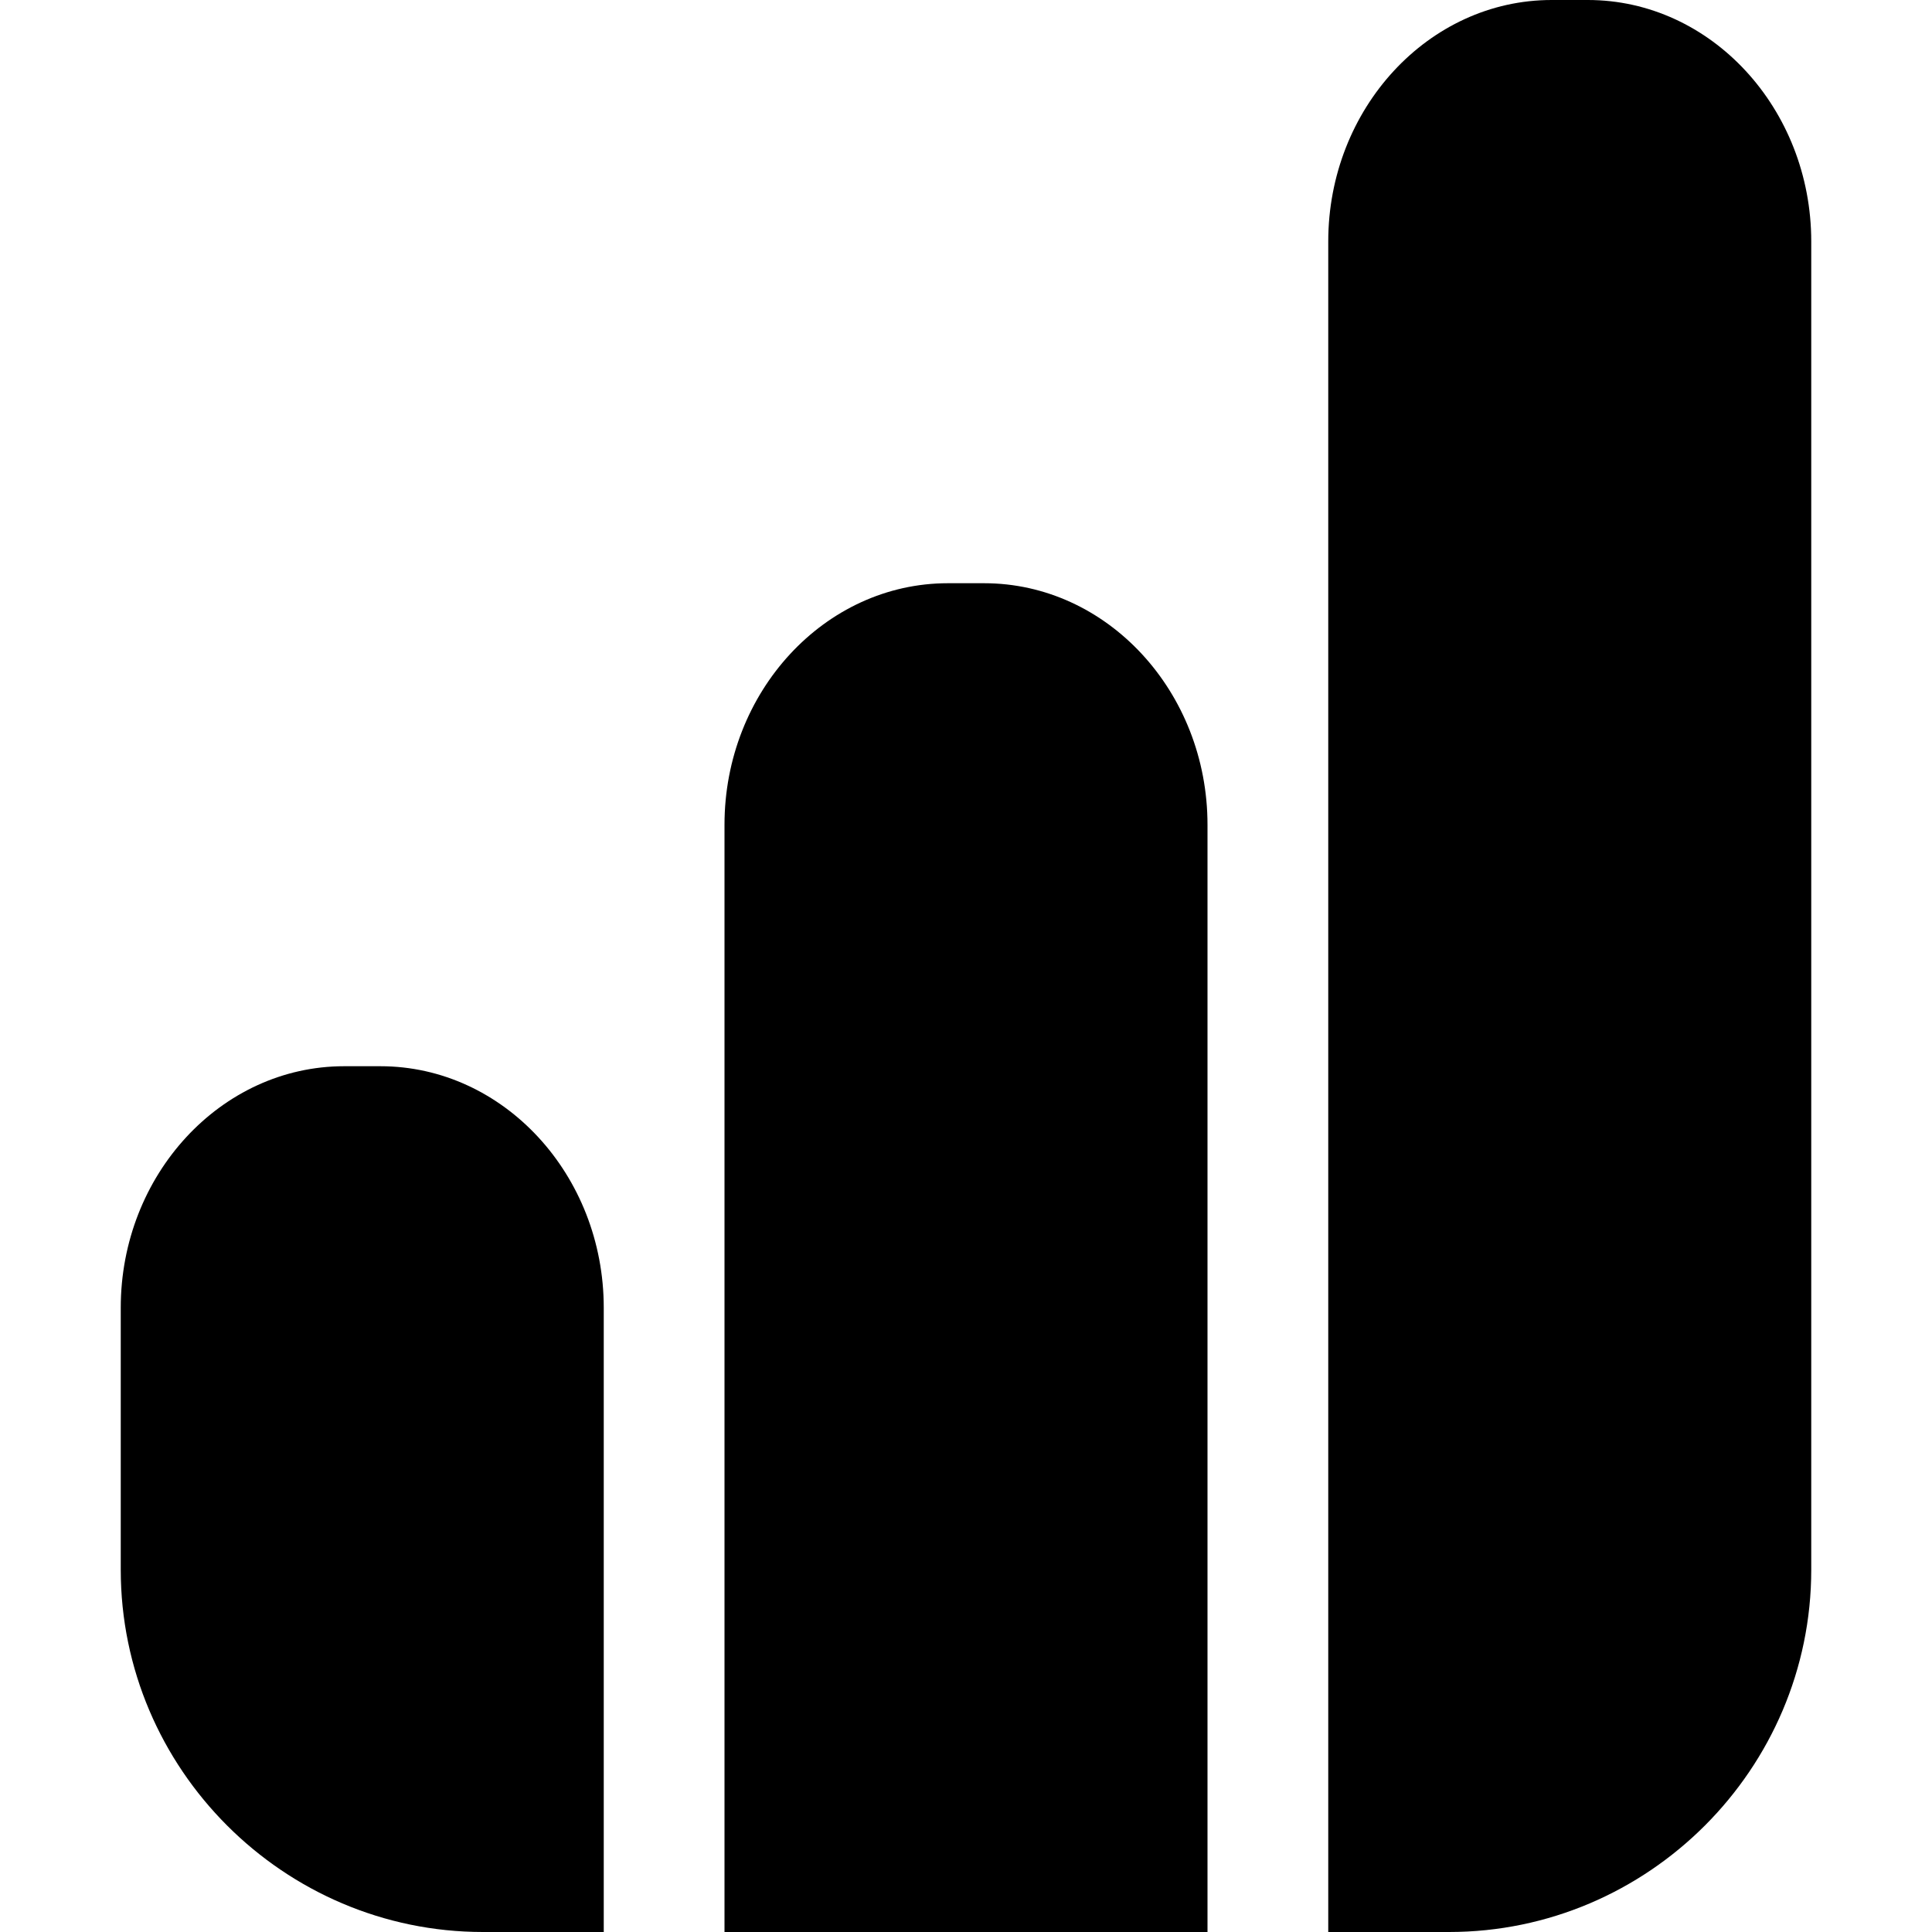
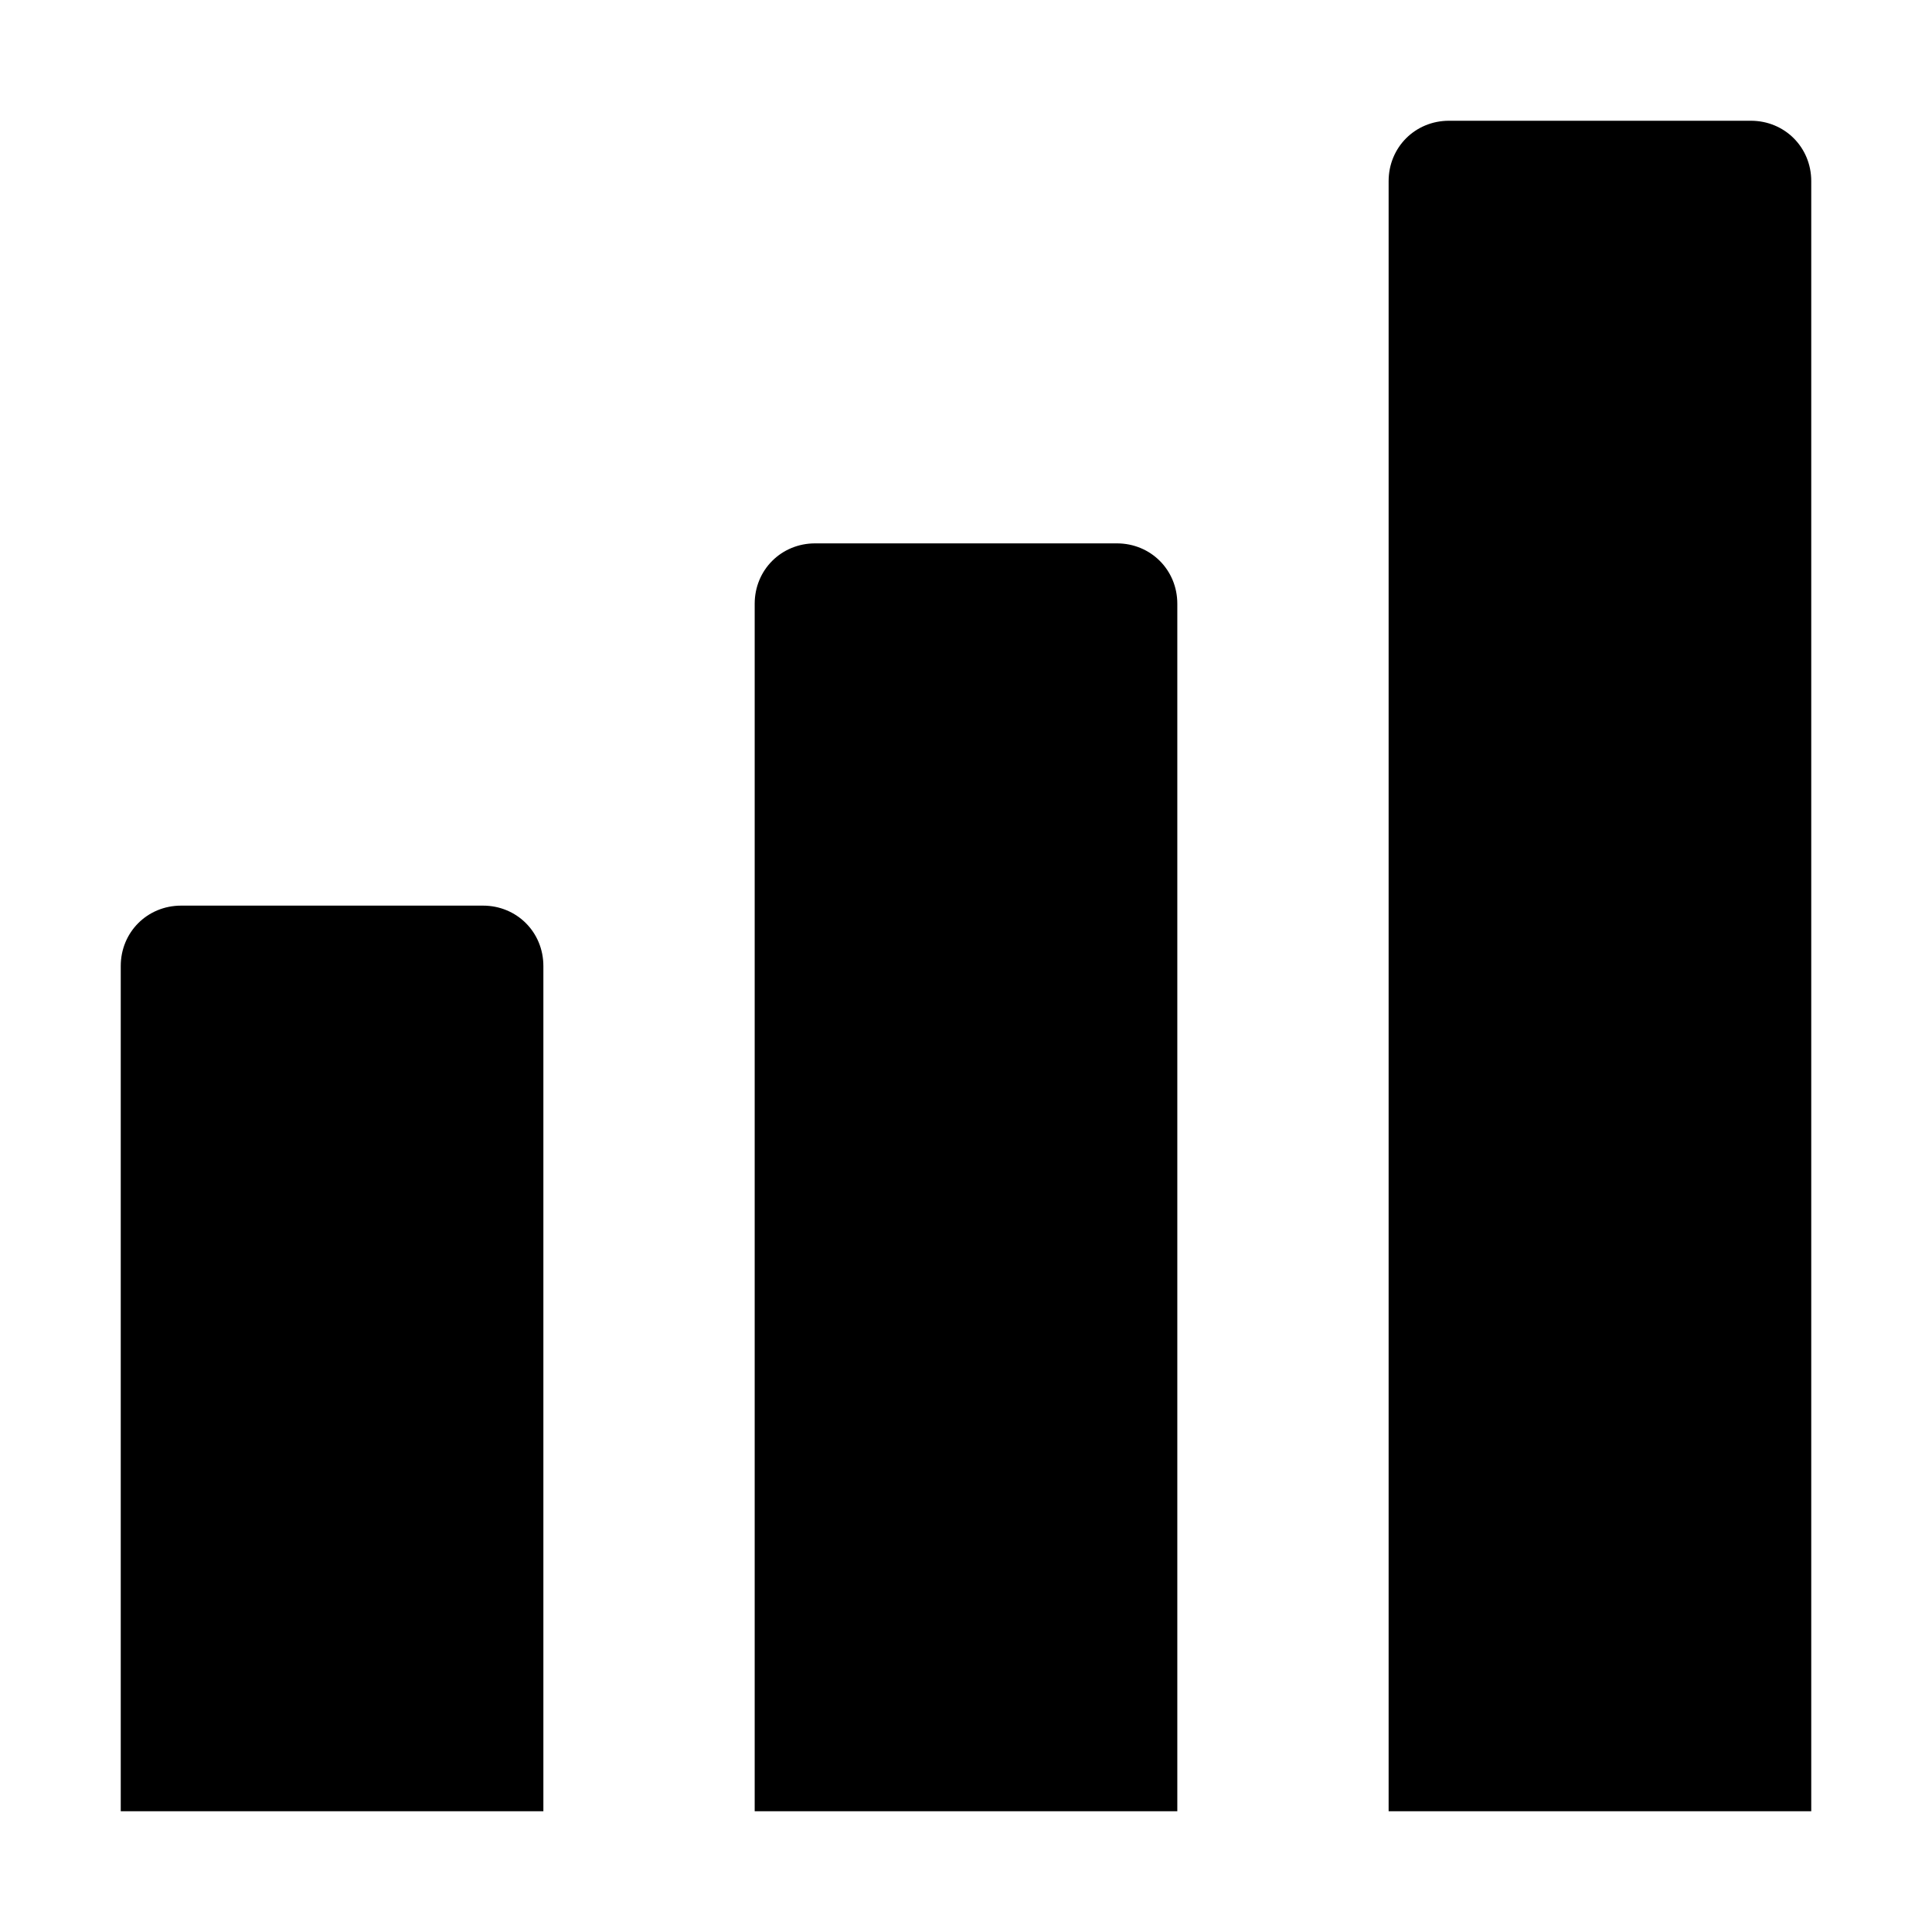
<svg xmlns="http://www.w3.org/2000/svg" width="16" height="16" fill="currentColor" class="lti lti-bar-chart-fill" viewBox="0 0 16 16">
-   <path d="M5 10.83c0-1.1-.83-2-1.85-2h-.3c-1.02 0-1.85.9-1.85 2V13c0 1.65 1.35 3 3 3h1zm5-4c0-1.1-.83-2-1.85-2h-.3c-1.02 0-1.85.9-1.85 2V16h4zM13.15 0h-.3C11.83 0 11 .9 11 2v14h1c1.65 0 3-1.35 3-3V2c0-1.1-.83-2-1.85-2" />
+   <path d="M14.5 1H12c-.28 0-.5.22-.5.5V15H15V1.5c0-.28-.22-.5-.5-.5M9.25 4.5h-2.5c-.28 0-.5.22-.5.5v10h3.5V5c0-.28-.22-.5-.5-.5M4 7.5H1.5c-.28 0-.5.22-.5.5v7h3.5V8c0-.28-.22-.5-.5-.5" />
</svg>
